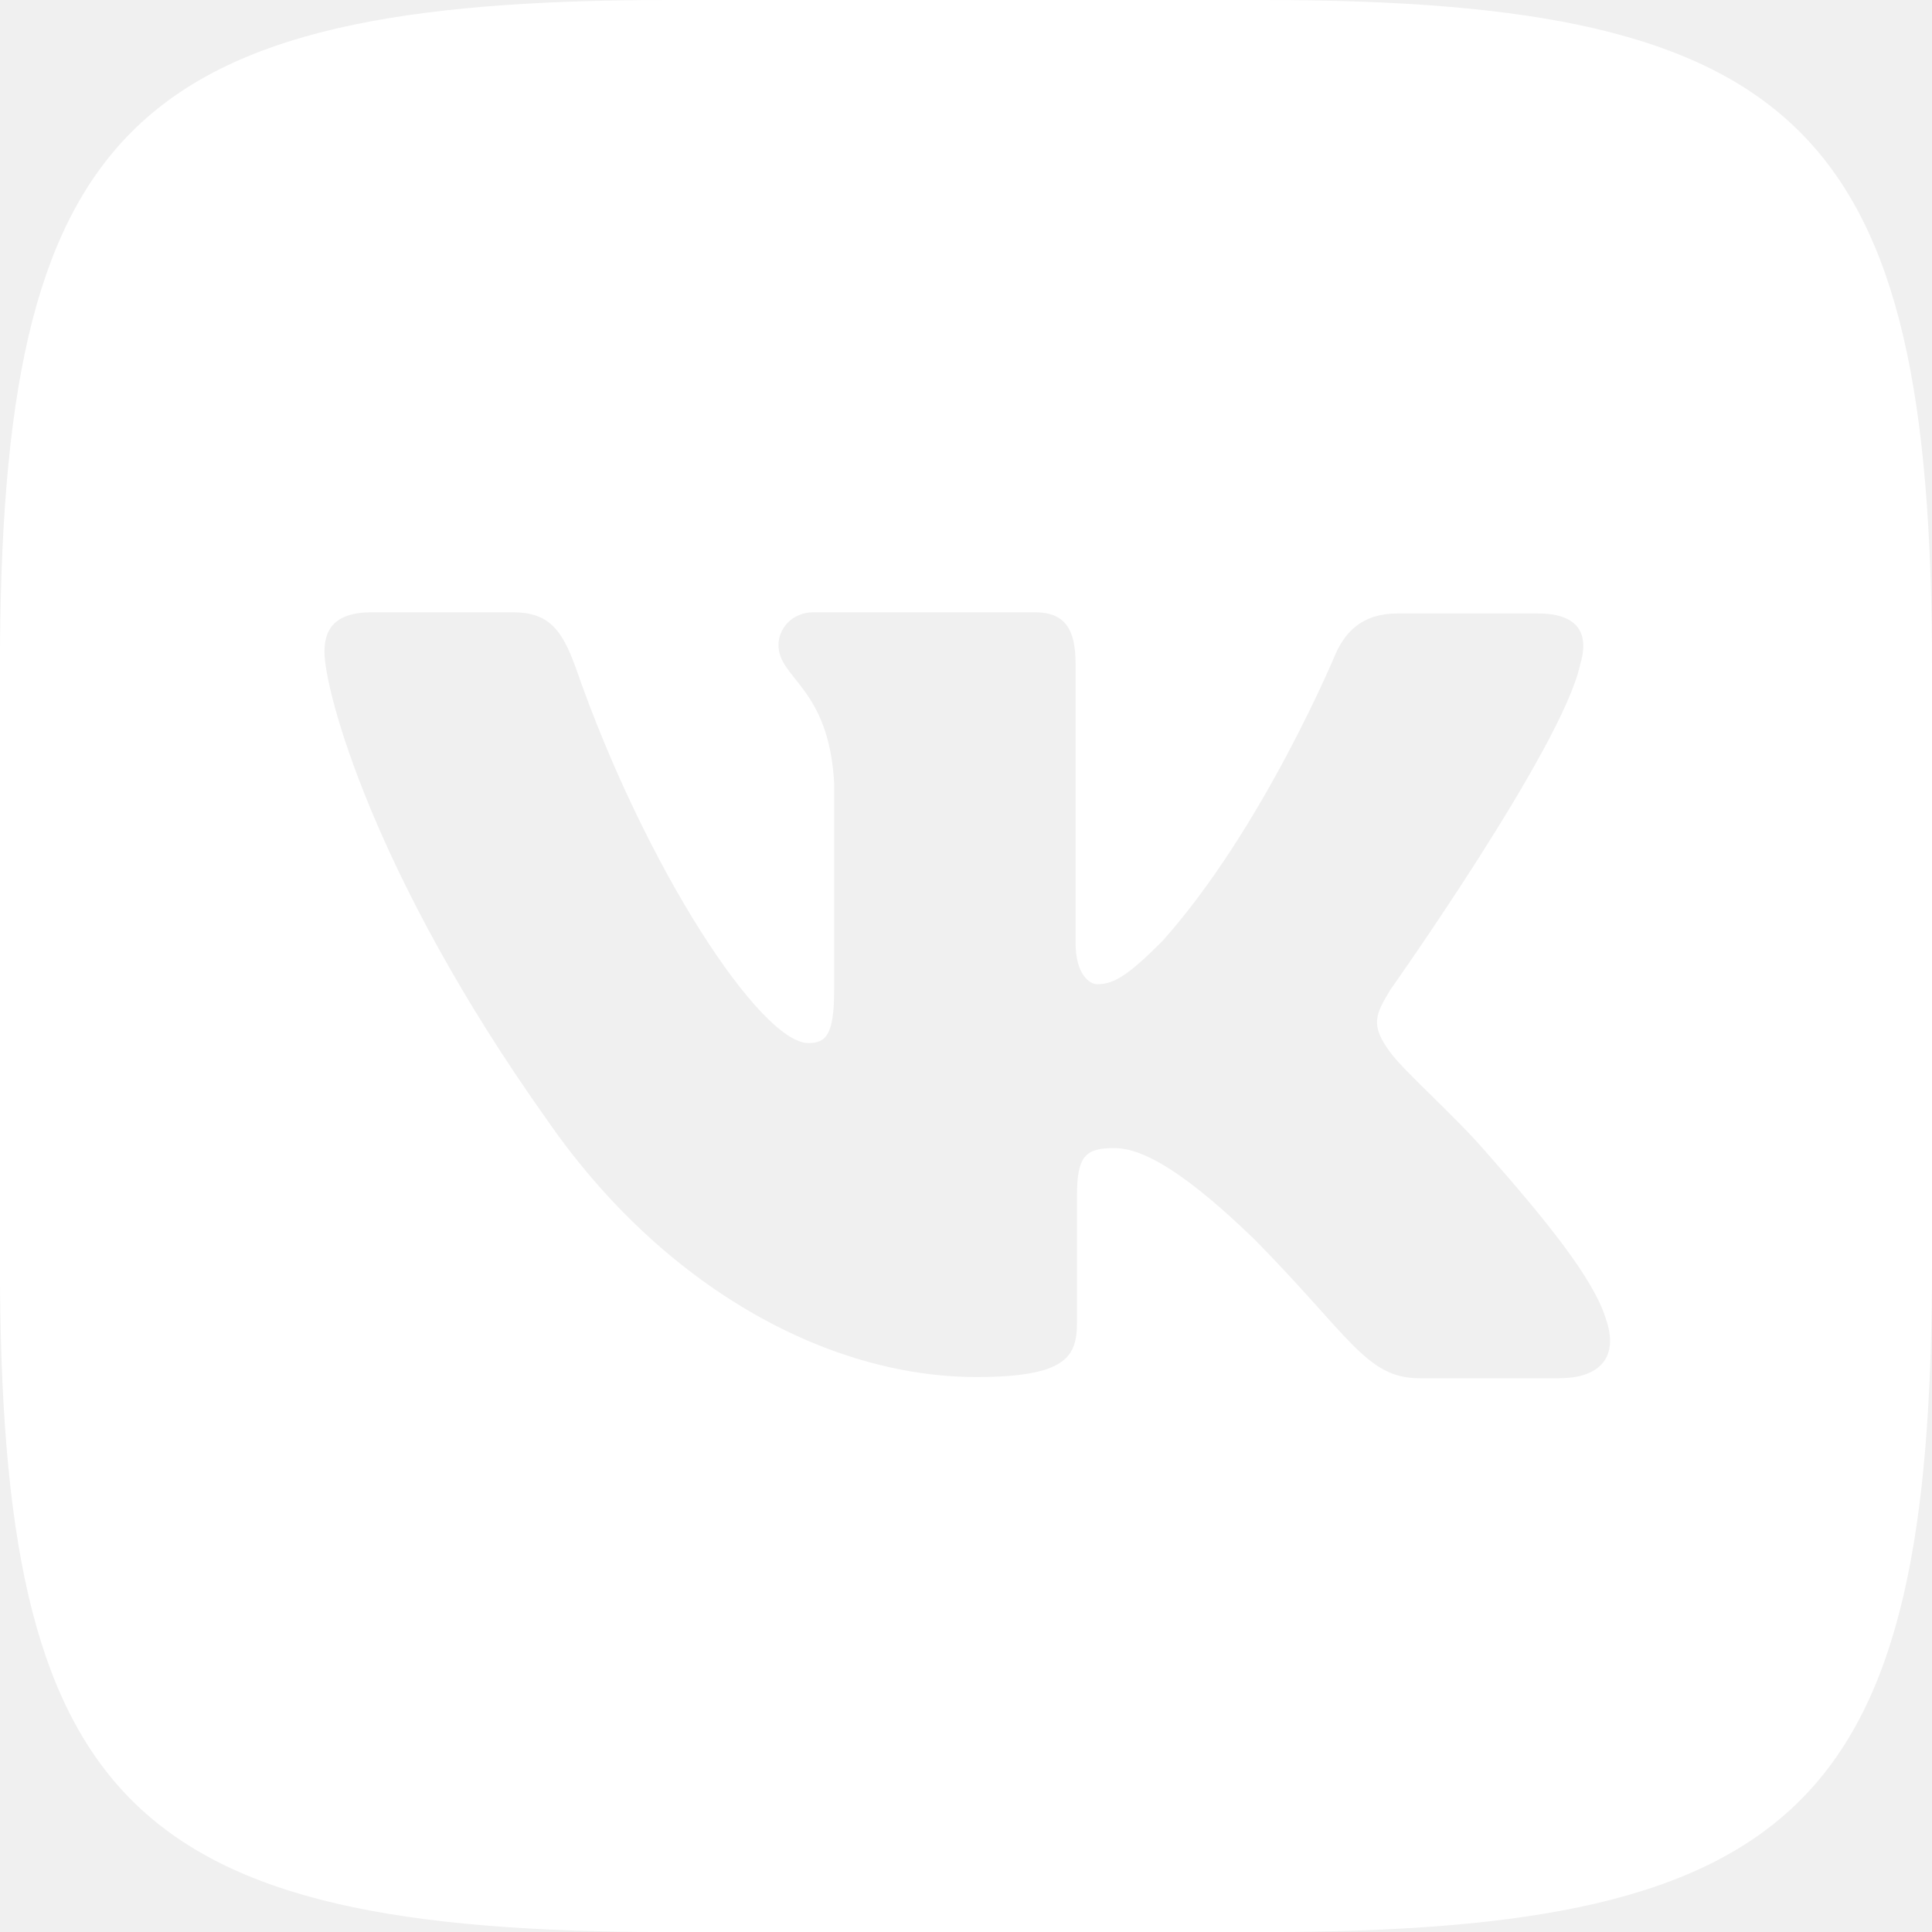
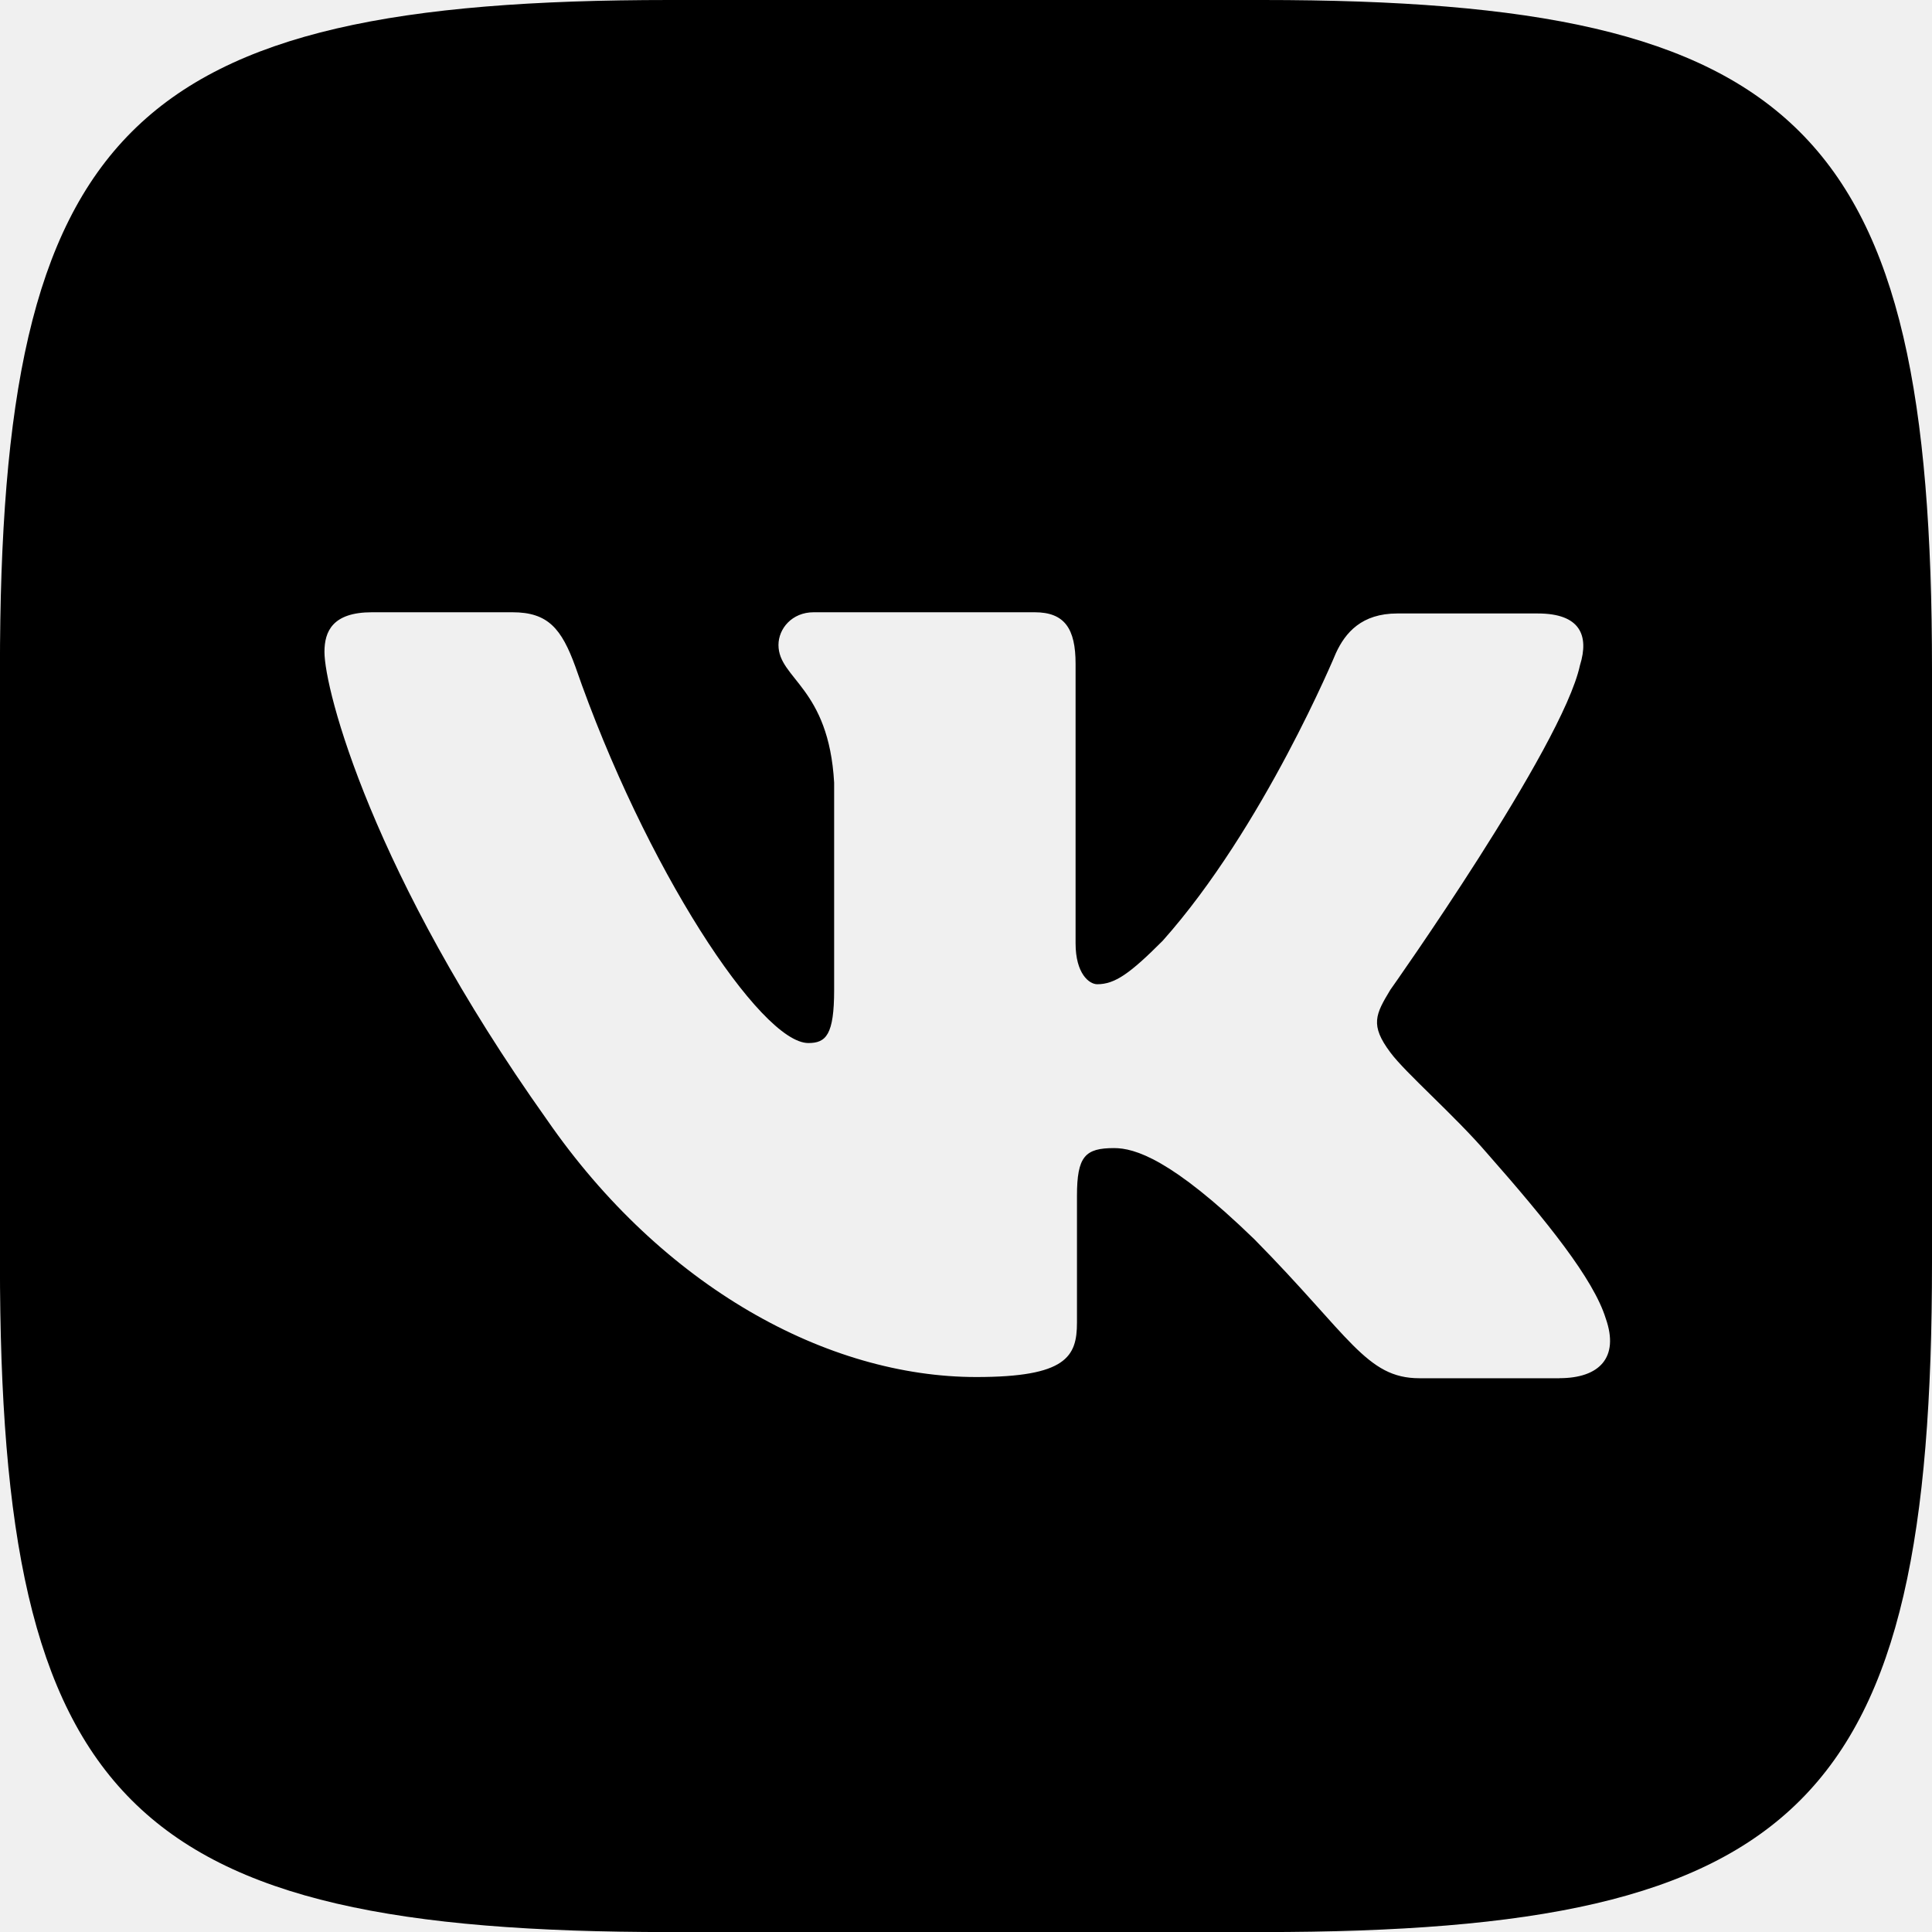
<svg xmlns="http://www.w3.org/2000/svg" width="32" height="32" viewBox="0 0 32 32">
-   <path d="M20.911 0h-9.823c-8.964 0-11.089 2.125-11.089 11.089v9.823c0 8.964 2.125 11.089 11.089 11.089h9.823c8.964 0 11.089-2.125 11.089-11.089v-9.823c0-8.964-2.146-11.089-11.089-11.089zM25.833 22.828h-2.323c-0.88 0-1.151-0.698-2.734-2.302-1.375-1.333-1.984-1.51-2.323-1.51-0.479 0-0.615 0.135-0.615 0.792v2.099c0 0.563-0.177 0.901-1.667 0.901-2.464 0-5.198-1.49-7.115-4.266-2.891-4.068-3.682-7.115-3.682-7.745 0-0.339 0.135-0.656 0.786-0.656h2.328c0.589 0 0.813 0.271 1.042 0.901 1.151 3.323 3.068 6.234 3.859 6.234 0.292 0 0.427-0.135 0.427-0.88v-3.432c-0.089-1.583-0.922-1.719-0.922-2.281 0-0.271 0.224-0.542 0.583-0.542h3.661c0.495 0 0.677 0.271 0.677 0.854v4.63c0 0.5 0.224 0.677 0.359 0.677 0.292 0 0.542-0.177 1.083-0.719 1.672-1.875 2.87-4.766 2.87-4.766 0.156-0.339 0.427-0.656 1.016-0.656h2.328c0.698 0 0.854 0.359 0.698 0.859-0.292 1.354-3.141 5.375-3.141 5.375-0.245 0.406-0.339 0.583 0 1.036 0.25 0.339 1.063 1.042 1.604 1.672 0.995 1.13 1.76 2.078 1.964 2.734 0.229 0.651-0.109 0.99-0.766 0.99z" fill="white" />
+   <path d="M20.911 0h-9.823c-8.964 0-11.089 2.125-11.089 11.089v9.823c0 8.964 2.125 11.089 11.089 11.089h9.823c8.964 0 11.089-2.125 11.089-11.089v-9.823c0-8.964-2.146-11.089-11.089-11.089zM25.833 22.828h-2.323c-0.88 0-1.151-0.698-2.734-2.302-1.375-1.333-1.984-1.51-2.323-1.51-0.479 0-0.615 0.135-0.615 0.792v2.099c0 0.563-0.177 0.901-1.667 0.901-2.464 0-5.198-1.49-7.115-4.266-2.891-4.068-3.682-7.115-3.682-7.745 0-0.339 0.135-0.656 0.786-0.656h2.328c0.589 0 0.813 0.271 1.042 0.901 1.151 3.323 3.068 6.234 3.859 6.234 0.292 0 0.427-0.135 0.427-0.88v-3.432c-0.089-1.583-0.922-1.719-0.922-2.281 0-0.271 0.224-0.542 0.583-0.542h3.661c0.495 0 0.677 0.271 0.677 0.854v4.63c0 0.5 0.224 0.677 0.359 0.677 0.292 0 0.542-0.177 1.083-0.719 1.672-1.875 2.87-4.766 2.87-4.766 0.156-0.339 0.427-0.656 1.016-0.656h2.328c0.698 0 0.854 0.359 0.698 0.859-0.292 1.354-3.141 5.375-3.141 5.375-0.245 0.406-0.339 0.583 0 1.036 0.25 0.339 1.063 1.042 1.604 1.672 0.995 1.13 1.76 2.078 1.964 2.734 0.229 0.651-0.109 0.99-0.766 0.99z" />
</svg>
